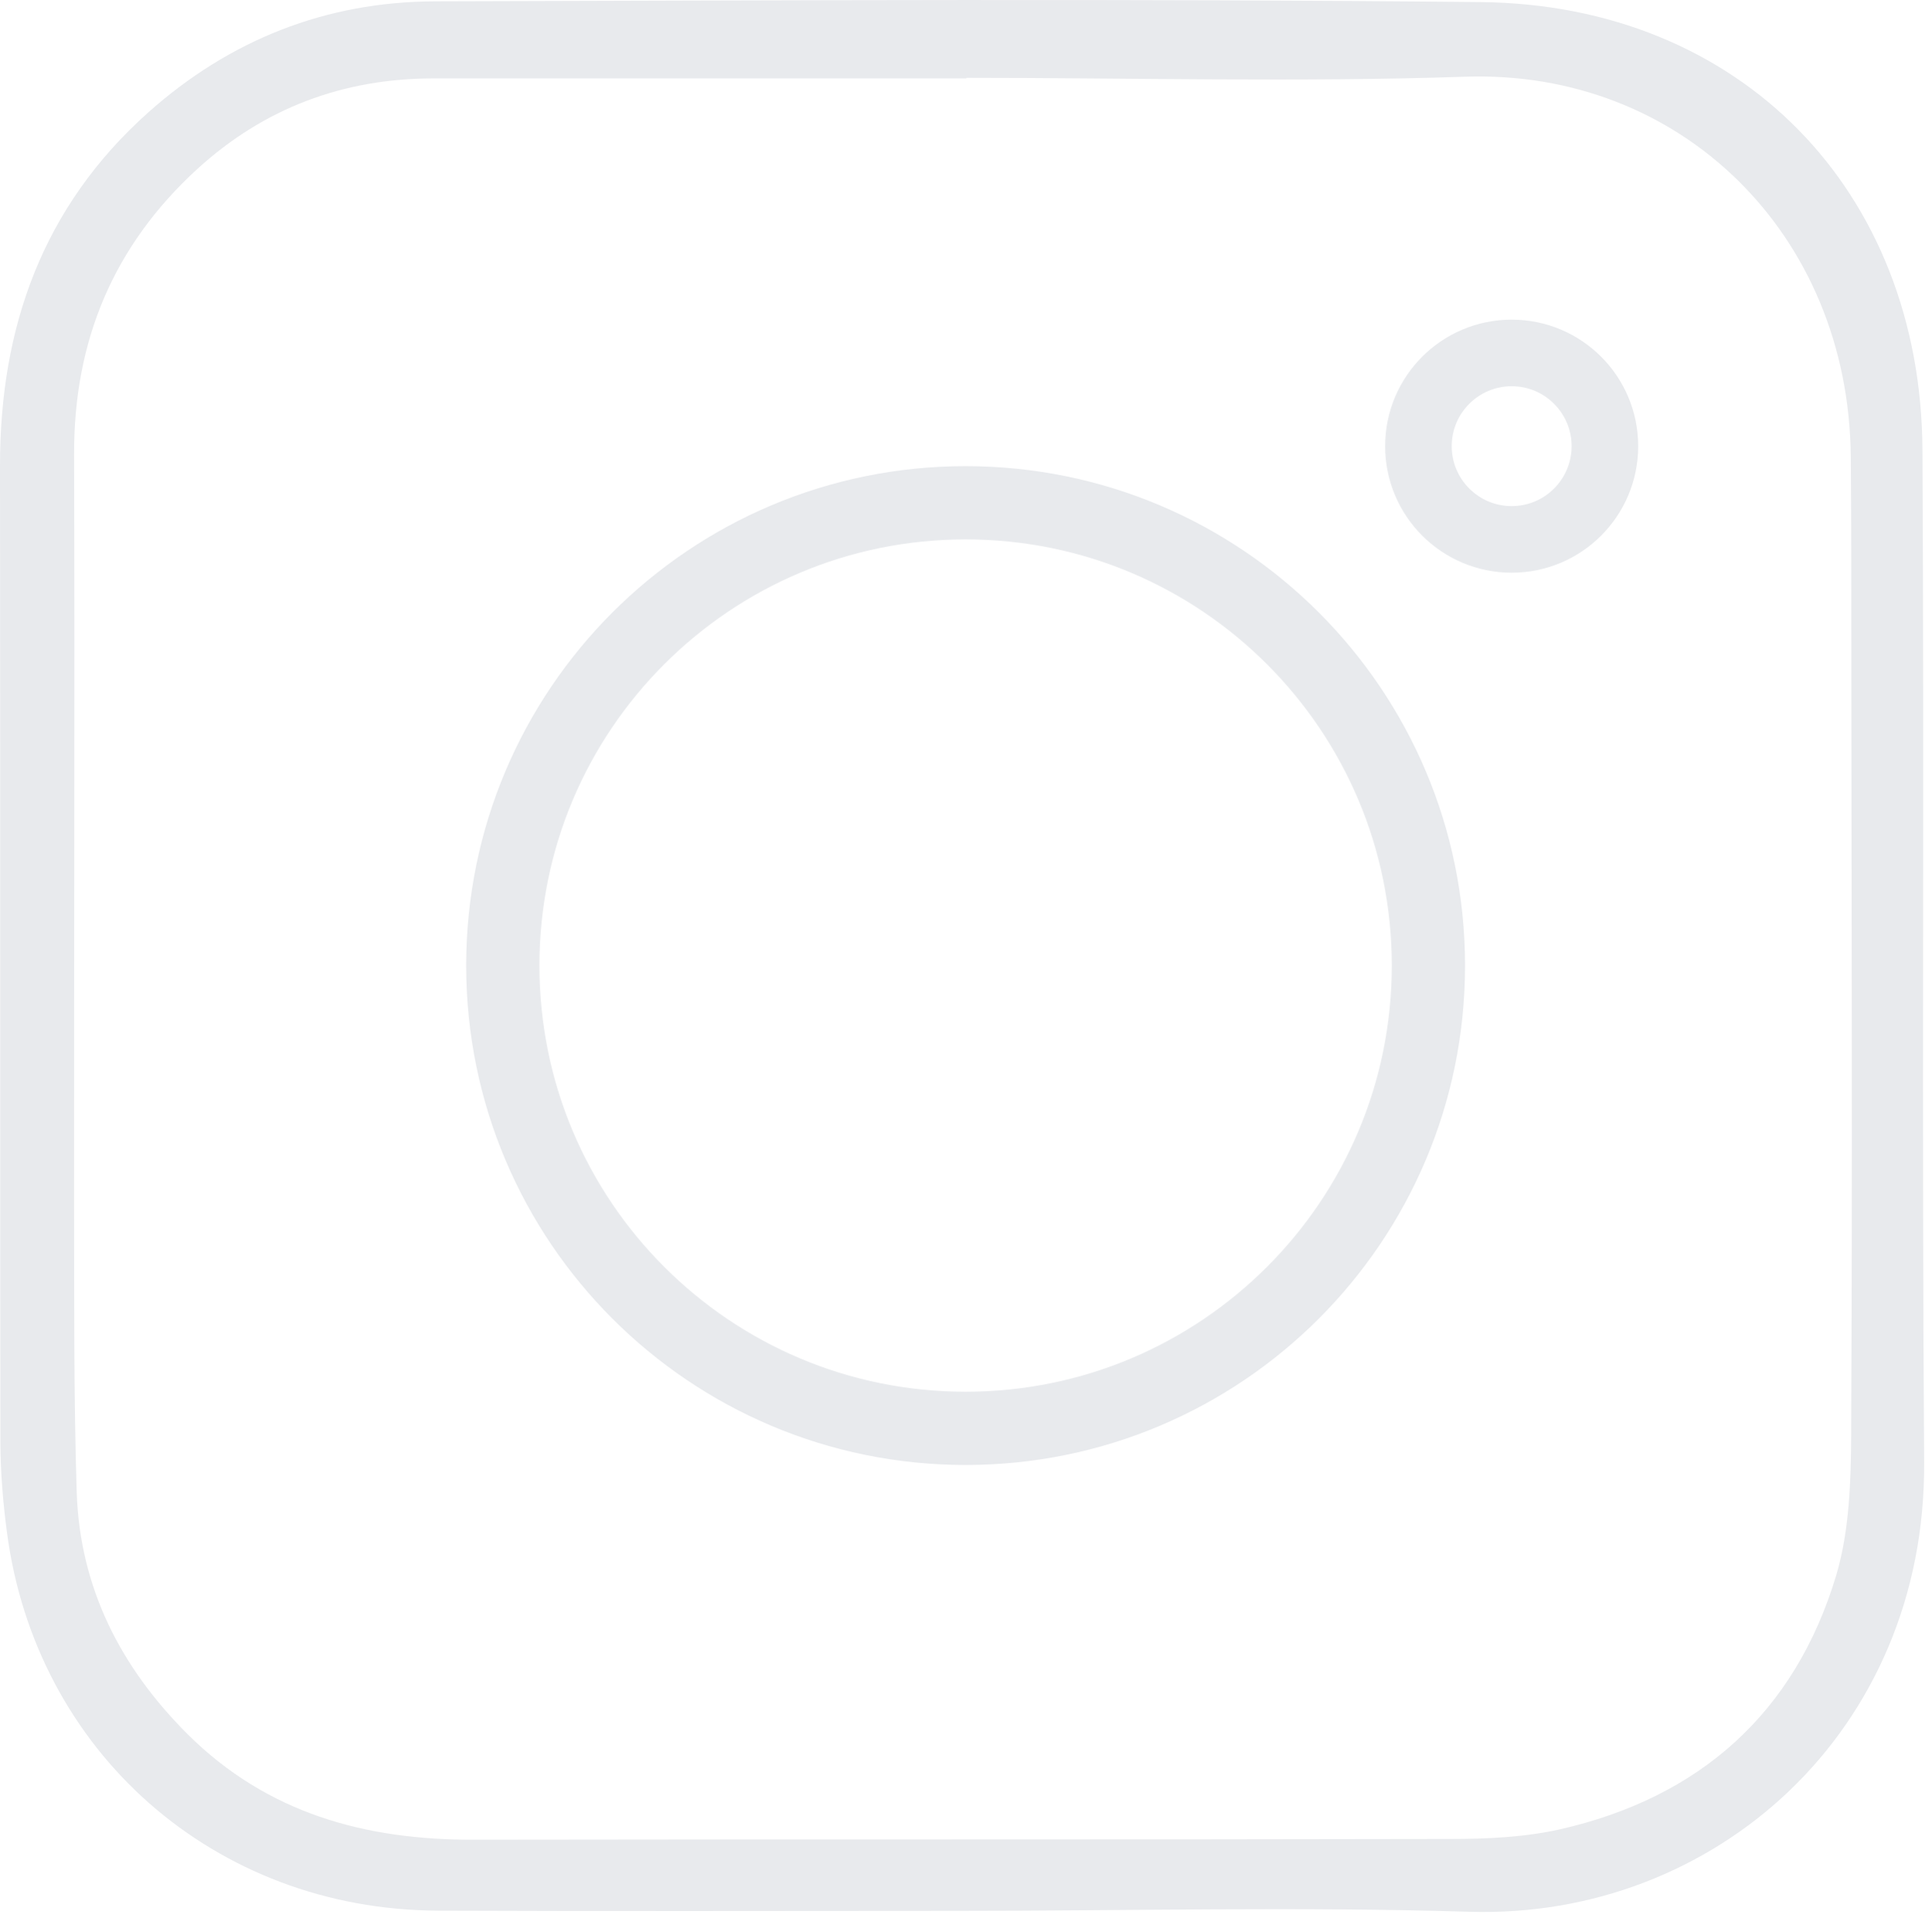
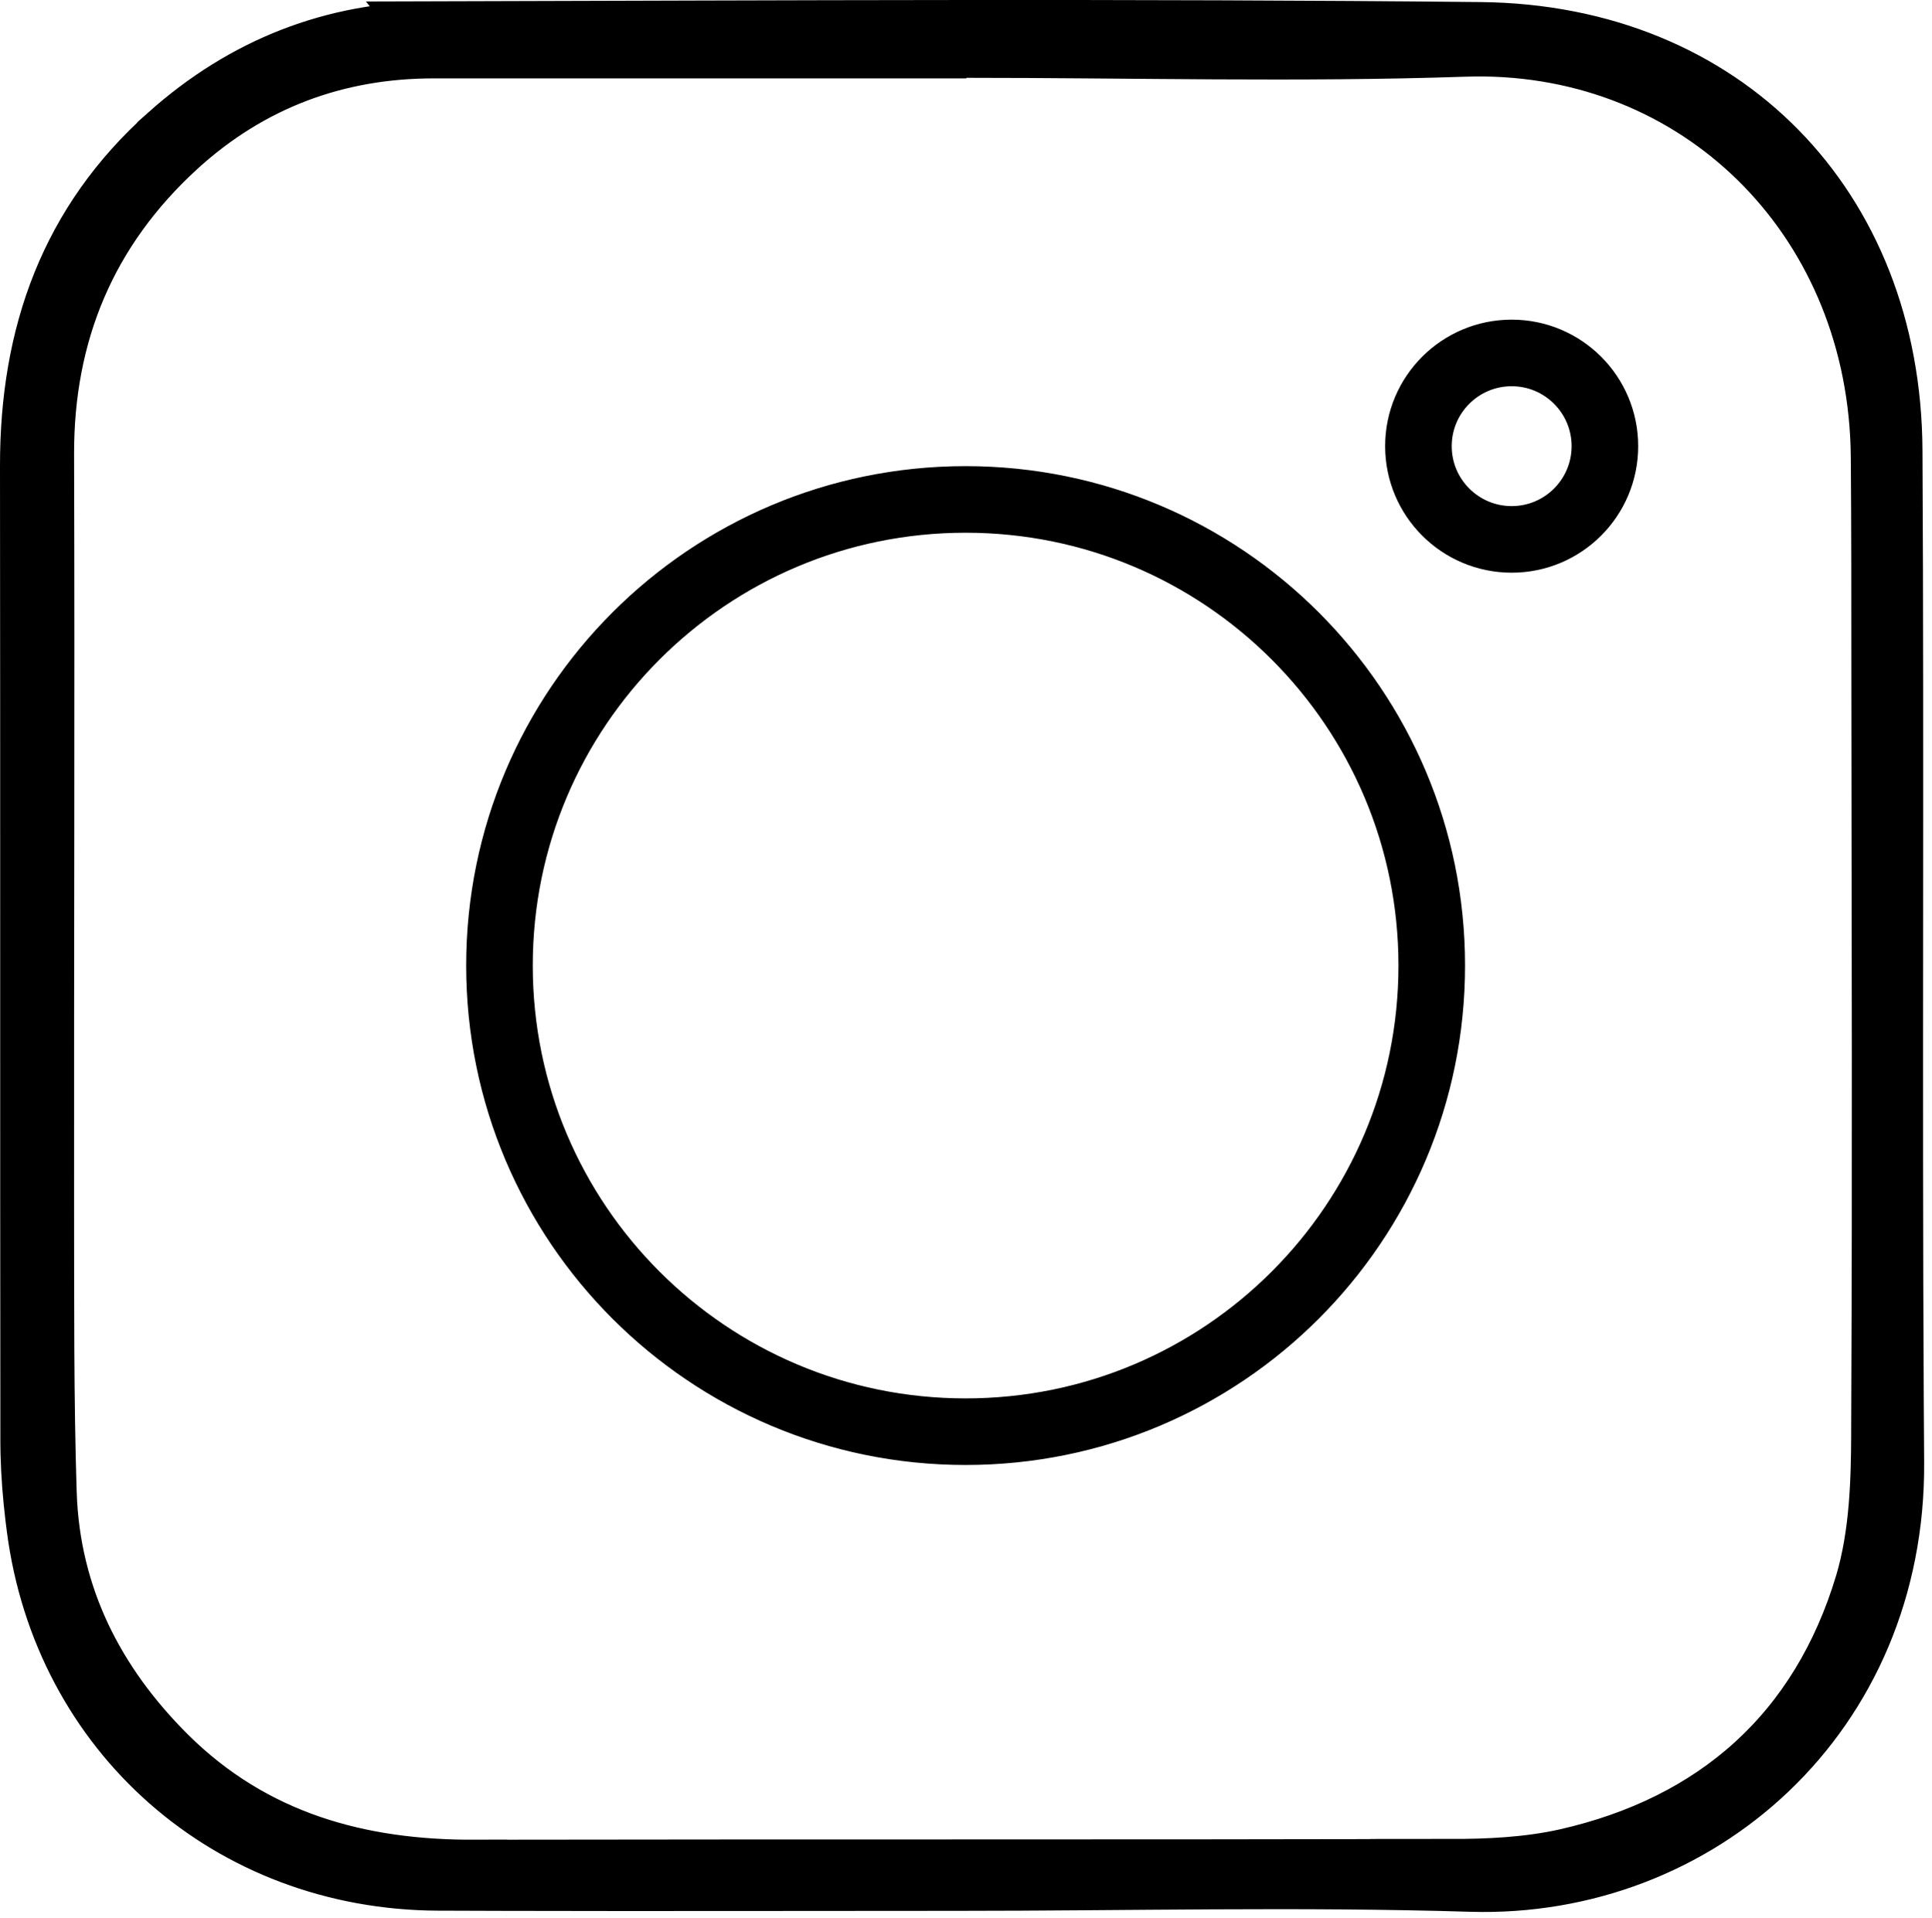
<svg xmlns="http://www.w3.org/2000/svg" width="145" height="144" viewBox="0 0 145 144" fill="none">
-   <path d="M144.343 33.821C144.245 14.305 130.655 0.352 111.168 0.156C84.998 -0.11 58.827 0.03 32.657 0.1C24.475 0.128 17.246 2.986 11.138 8.436C3.208 15.511 -0.014 24.561 4.54116e-05 34.999C0.028 59.46 4.52884e-05 83.921 0.028 108.382C0.042 110.595 0.224 112.823 0.518 115.023C2.675 131.555 16.125 143.393 32.881 143.463C45.882 143.519 58.883 143.477 71.884 143.477C84.717 143.477 97.55 143.155 110.369 143.547C128.652 144.093 144.609 130.084 144.469 109.769C144.287 84.453 144.483 59.138 144.343 33.822V33.821ZM138.991 107.624C138.977 111.197 138.865 114.909 137.87 118.272C134.76 128.639 127.601 134.986 117.079 137.367C114.431 137.955 111.643 138.082 108.925 138.082C84.478 138.138 60.045 138.096 35.598 138.138C27.416 138.166 20.061 136.149 14.093 130.222C9.05 125.192 5.995 119.21 5.757 112.051C5.533 104.878 5.575 97.691 5.561 90.518C5.547 71.717 5.617 52.916 5.561 34.115C5.533 25.583 8.531 18.438 14.808 12.694C19.823 8.113 25.778 5.885 32.558 5.885H72.556V5.843C85.039 5.843 97.521 6.179 109.99 5.759C126.115 5.199 138.808 17.513 138.962 34.297C139.004 39.607 139.004 44.902 139.004 50.198C139.018 69.335 139.088 88.487 138.99 107.624H138.991Z" fill="#E8EAED" />
-   <circle cx="72.5" cy="72.5" r="34.75" stroke="#E8EAED" stroke-width="5.5" />
-   <circle cx="113.5" cy="33.5" r="7" stroke="#E8EAED" stroke-width="5" />
+   <path d="M32.665 2.599C58.844 2.529 84.993 2.389 111.143 2.655C120.277 2.747 127.897 6.052 133.243 11.495C138.592 16.941 141.797 24.665 141.843 33.833V33.836C141.973 57.455 141.811 81.358 141.939 105.051L141.969 109.787C142.098 128.629 127.367 141.553 110.444 141.048H110.445C97.578 140.654 84.63 140.977 71.884 140.977C60.498 140.977 49.133 141.009 37.765 140.979L32.892 140.963C17.381 140.898 4.991 129.984 2.997 114.699L2.996 114.691L2.896 113.897C2.705 112.31 2.579 110.722 2.54 109.15L2.528 108.366C2.514 96.142 2.514 83.917 2.514 71.69C2.514 59.46 2.514 47.228 2.5 34.996V34.995C2.487 25.129 5.503 16.815 12.803 10.302V10.301C18.469 5.245 25.114 2.625 32.666 2.6L32.665 2.599ZM109.903 3.261C97.489 3.679 85.13 3.343 72.556 3.343H70.056V3.385H32.558C25.175 3.385 18.613 5.832 13.122 10.848L13.12 10.85C6.302 17.089 3.032 24.916 3.062 34.121V34.122C3.118 52.923 3.048 71.7 3.062 90.519V90.522C3.075 97.668 3.032 104.908 3.258 112.129L3.259 112.134C3.521 120.034 6.915 126.594 12.327 131.992L12.331 131.996C18.906 138.526 26.981 140.665 35.602 140.637L35.602 140.638C60.024 140.596 84.497 140.638 108.931 140.582L108.93 140.581C111.704 140.581 114.706 140.455 117.621 139.808L117.631 139.806C128.985 137.236 136.882 130.267 140.265 118.99L140.268 118.981C141.375 115.238 141.477 111.199 141.491 107.634L141.501 105.124H141.5C141.538 96.388 141.545 87.647 141.539 78.909L141.504 50.196C141.504 44.903 141.504 39.598 141.462 34.277V34.274L141.444 33.428C140.873 16.005 127.646 3.075 110.725 3.242L109.903 3.261ZM72.5 37.5C91.83 37.5 107.5 53.17 107.5 72.5C107.5 91.83 91.83 107.5 72.5 107.5C53.17 107.5 37.5 91.83 37.5 72.5C37.5 53.17 53.17 37.5 72.5 37.5ZM113.5 26.5C117.366 26.5 120.5 29.634 120.5 33.5C120.5 37.366 117.366 40.5 113.5 40.5C109.634 40.5 106.5 37.366 106.5 33.5C106.5 29.634 109.634 26.5 113.5 26.5Z" stroke="black" stroke-width="5" />
</svg>
